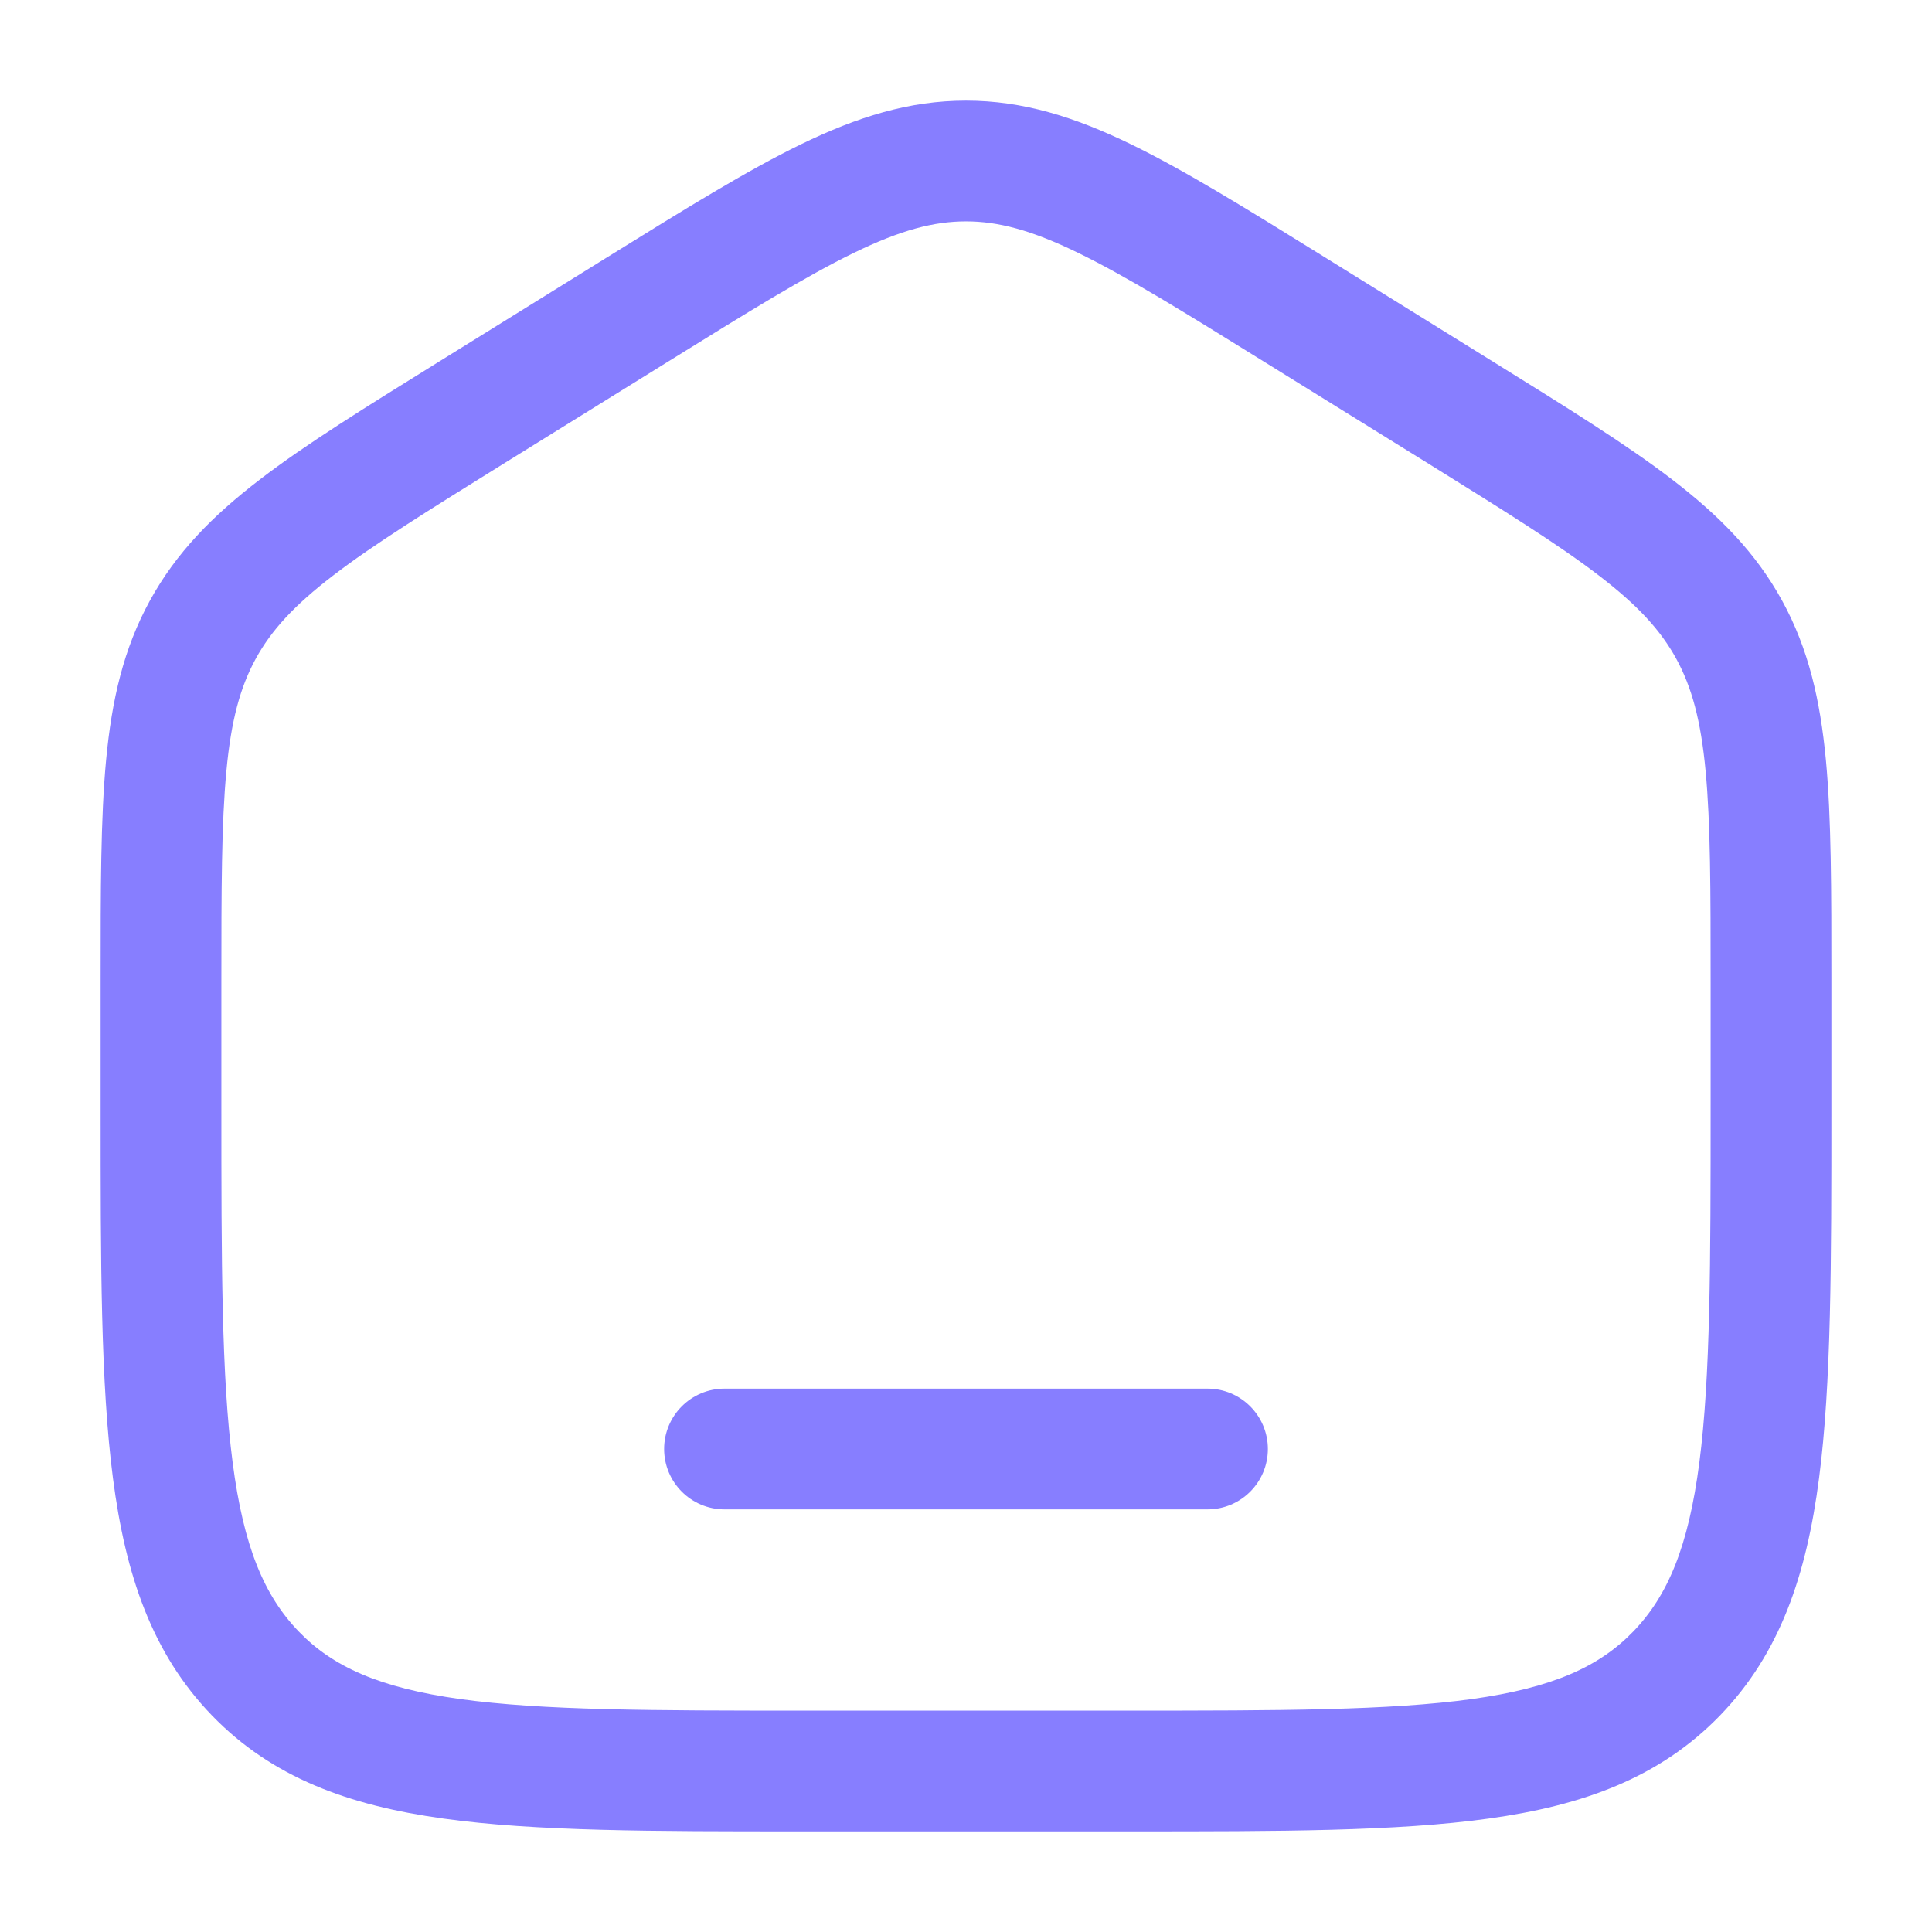
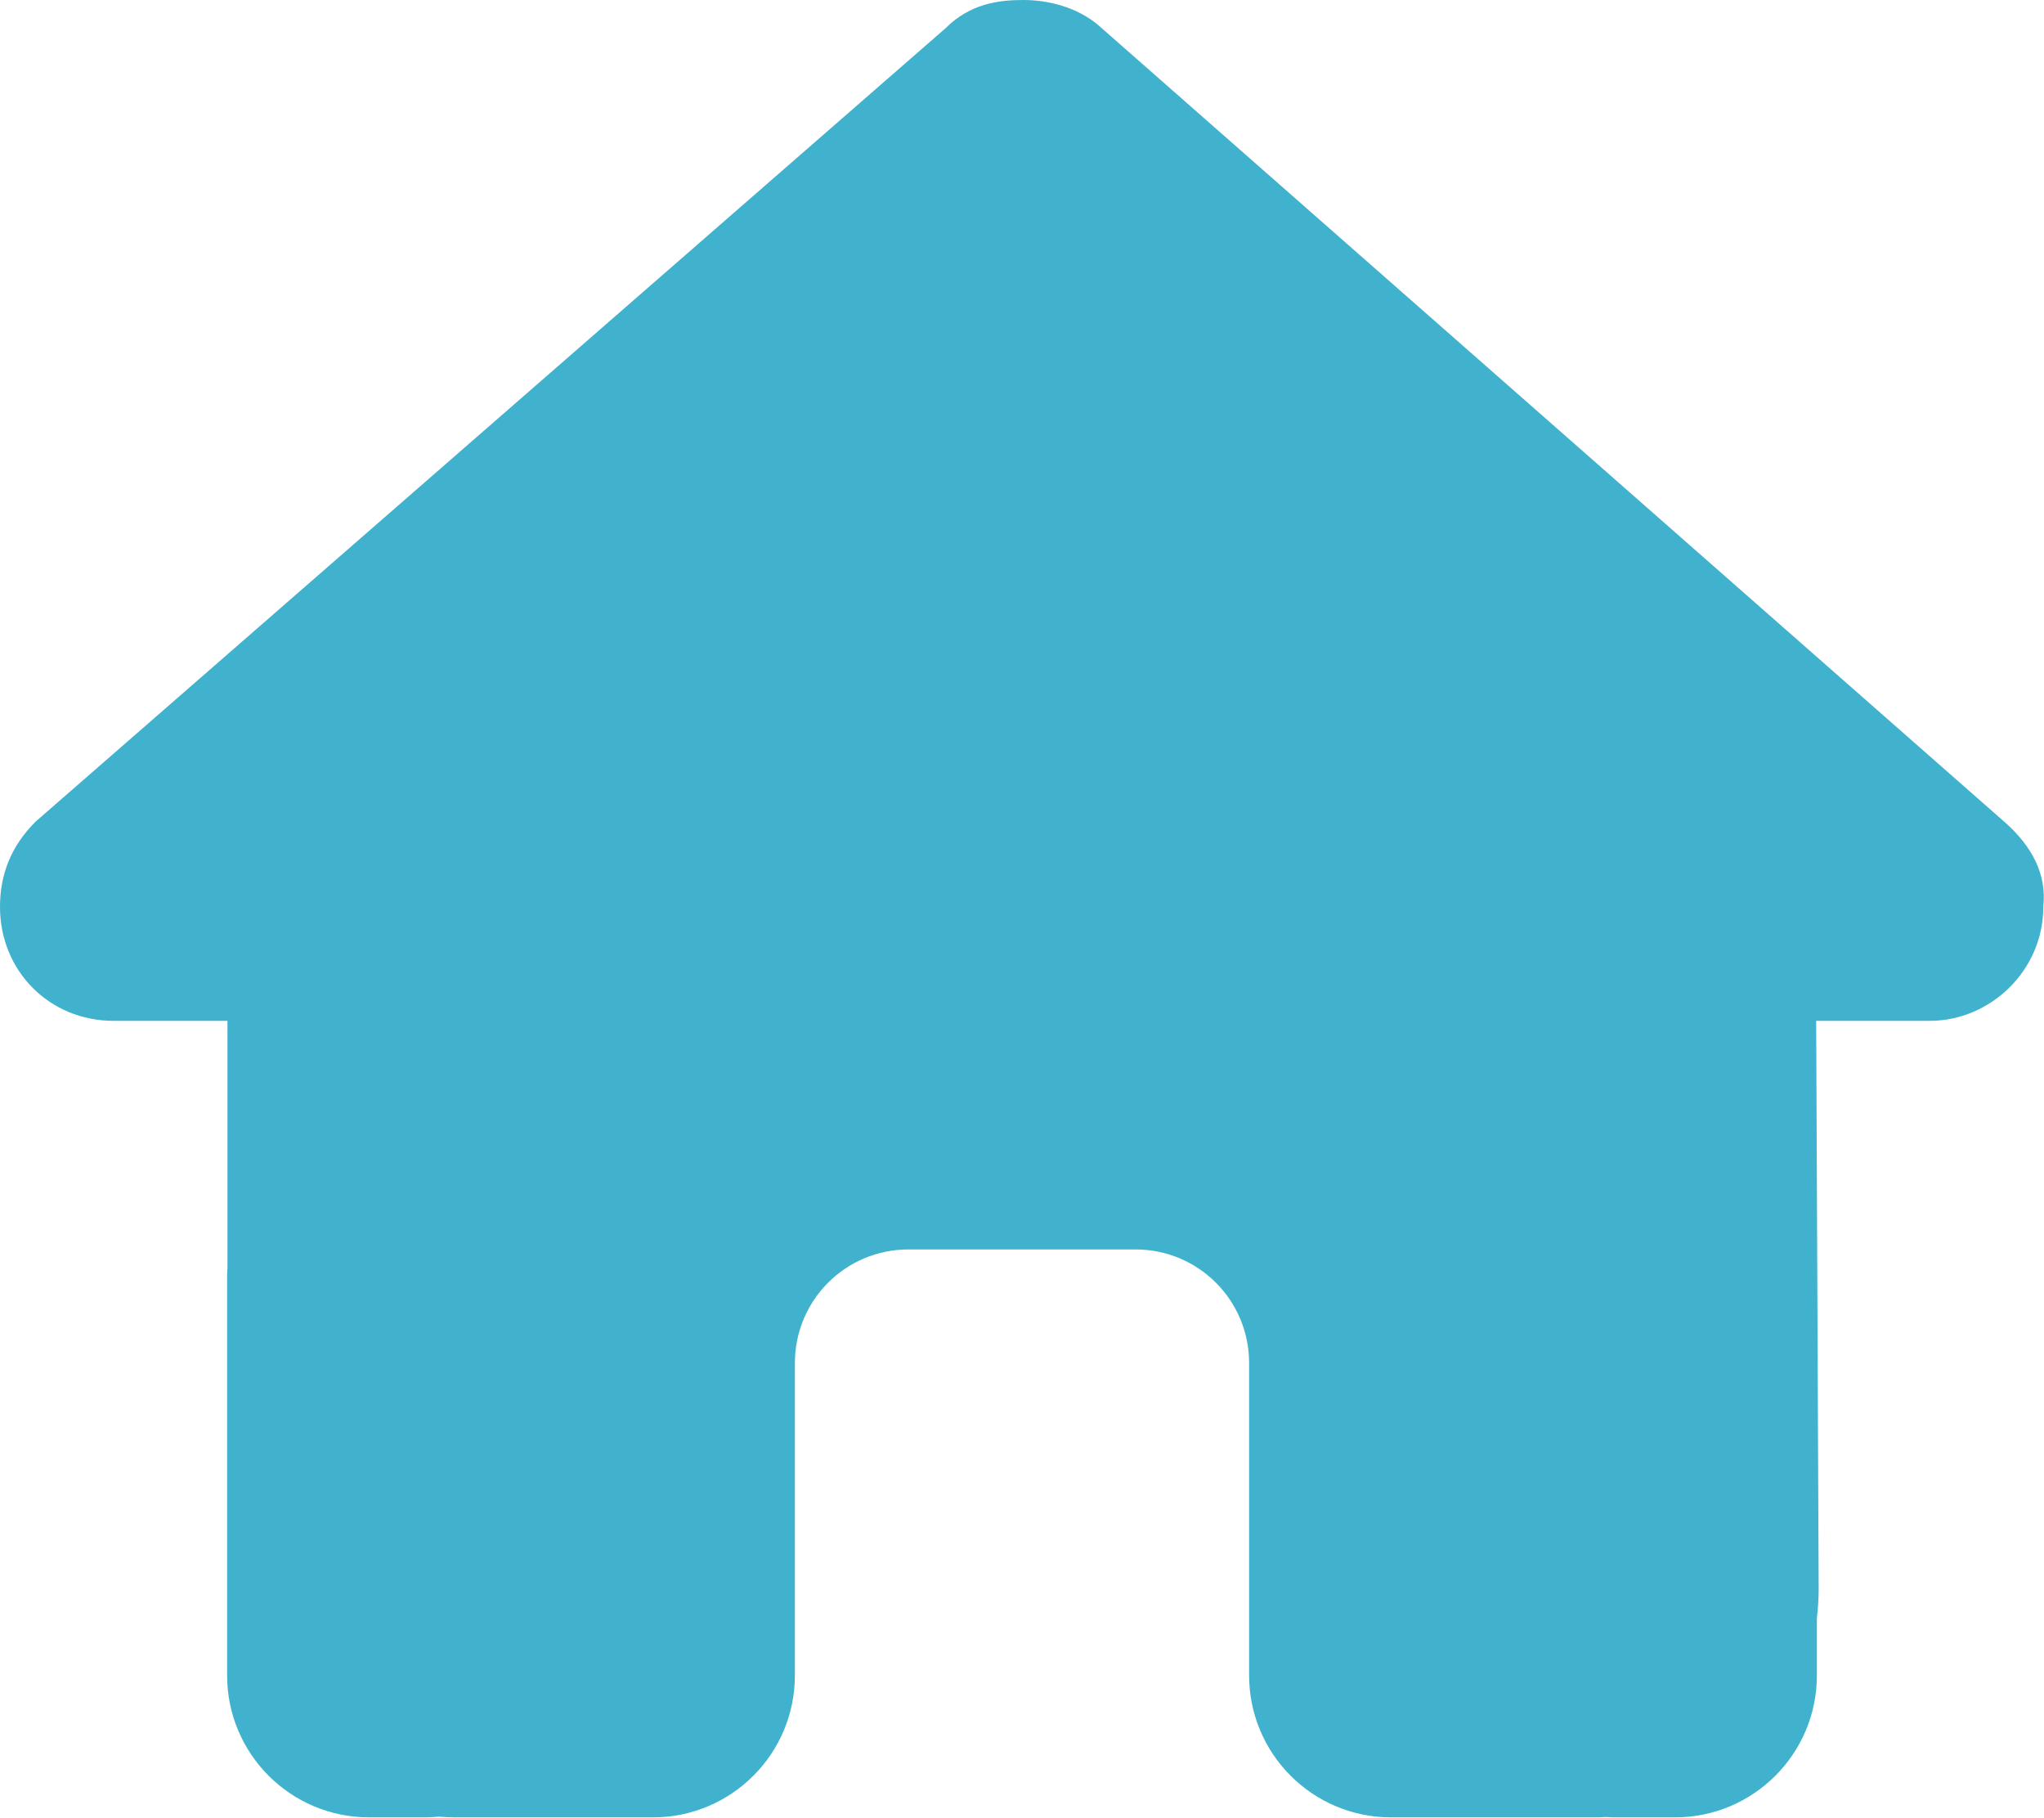
- <svg xmlns="http://www.w3.org/2000/svg" width="24" height="24" viewBox="0 0 24 24" fill="none">
-   <path d="M9 17.25C8.586 17.25 8.25 17.586 8.25 18C8.25 18.414 8.586 18.75 9 18.75H15C15.414 18.75 15.75 18.414 15.75 18C15.75 17.586 15.414 17.25 15 17.25H9Z" fill="#877EFF" />
-   <path fill-rule="evenodd" clip-rule="evenodd" d="M12 1.25C11.292 1.25 10.649 1.453 9.951 1.792C9.276 2.12 8.496 2.604 7.523 3.208L5.456 4.491C4.535 5.063 3.797 5.52 3.229 5.956C2.64 6.407 2.188 6.866 1.861 7.463C1.535 8.058 1.389 8.692 1.318 9.441C1.25 10.166 1.25 11.054 1.25 12.167V13.78C1.25 15.684 1.25 17.187 1.403 18.362C1.559 19.567 1.889 20.54 2.632 21.309C3.38 22.082 4.33 22.428 5.508 22.591C6.648 22.75 8.106 22.75 9.942 22.75H14.058C15.894 22.75 17.352 22.75 18.492 22.591C19.669 22.428 20.62 22.082 21.368 21.309C22.111 20.54 22.441 19.567 22.597 18.362C22.75 17.187 22.75 15.684 22.75 13.78V12.167C22.75 11.054 22.75 10.166 22.682 9.441C22.611 8.692 22.465 8.058 22.139 7.463C21.812 6.866 21.36 6.407 20.771 5.956C20.203 5.52 19.465 5.063 18.544 4.491L16.477 3.208C15.504 2.604 14.724 2.12 14.049 1.792C13.351 1.453 12.708 1.25 12 1.25ZM8.28 4.504C9.295 3.874 10.009 3.432 10.607 3.141C11.188 2.858 11.6 2.75 12 2.75C12.4 2.75 12.812 2.858 13.393 3.141C13.991 3.432 14.705 3.874 15.72 4.504L17.721 5.745C18.681 6.342 19.356 6.761 19.859 7.147C20.349 7.522 20.63 7.831 20.823 8.183C21.016 8.536 21.129 8.949 21.188 9.581C21.249 10.229 21.25 11.046 21.25 12.204V13.725C21.25 15.696 21.248 17.101 21.11 18.168C20.974 19.216 20.717 19.824 20.289 20.267C19.865 20.706 19.287 20.966 18.286 21.106C17.26 21.248 15.908 21.25 14 21.25H10C8.092 21.25 6.74 21.248 5.714 21.106C4.713 20.966 4.135 20.706 3.711 20.267C3.283 19.824 3.026 19.216 2.89 18.168C2.751 17.101 2.75 15.696 2.75 13.725V12.204C2.75 11.046 2.751 10.229 2.812 9.581C2.871 8.949 2.984 8.536 3.177 8.183C3.37 7.831 3.651 7.522 4.141 7.147C4.644 6.761 5.319 6.342 6.28 5.745L8.28 4.504Z" fill="#877EFF" />
+ <svg xmlns="http://www.w3.org/2000/svg" height="16" width="18" viewBox="0 0 576 512">
+   <path opacity="1" fill="#40b2ce" d="M575.8 255.5c0 18-15 32.1-32 32.1h-32l.7 160.2c0 2.7-.2 5.4-.5 8.1V472c0 22.1-17.9 40-40 40H456c-1.1 0-2.2 0-3.3-.1c-1.4 .1-2.8 .1-4.2 .1H416 392c-22.1 0-40-17.9-40-40V448 384c0-17.7-14.3-32-32-32H256c-17.7 0-32 14.3-32 32v64 24c0 22.1-17.9 40-40 40H160 128.1c-1.5 0-3-.1-4.5-.2c-1.2 .1-2.4 .2-3.6 .2H104c-22.1 0-40-17.9-40-40V360c0-.9 0-1.9 .1-2.8V287.6H32c-18 0-32-14-32-32.1c0-9 3-17 10-24L266.4 8c7-7 15-8 22-8s15 2 21 7L564.8 231.5c8 7 12 15 11 24z" />
</svg>
